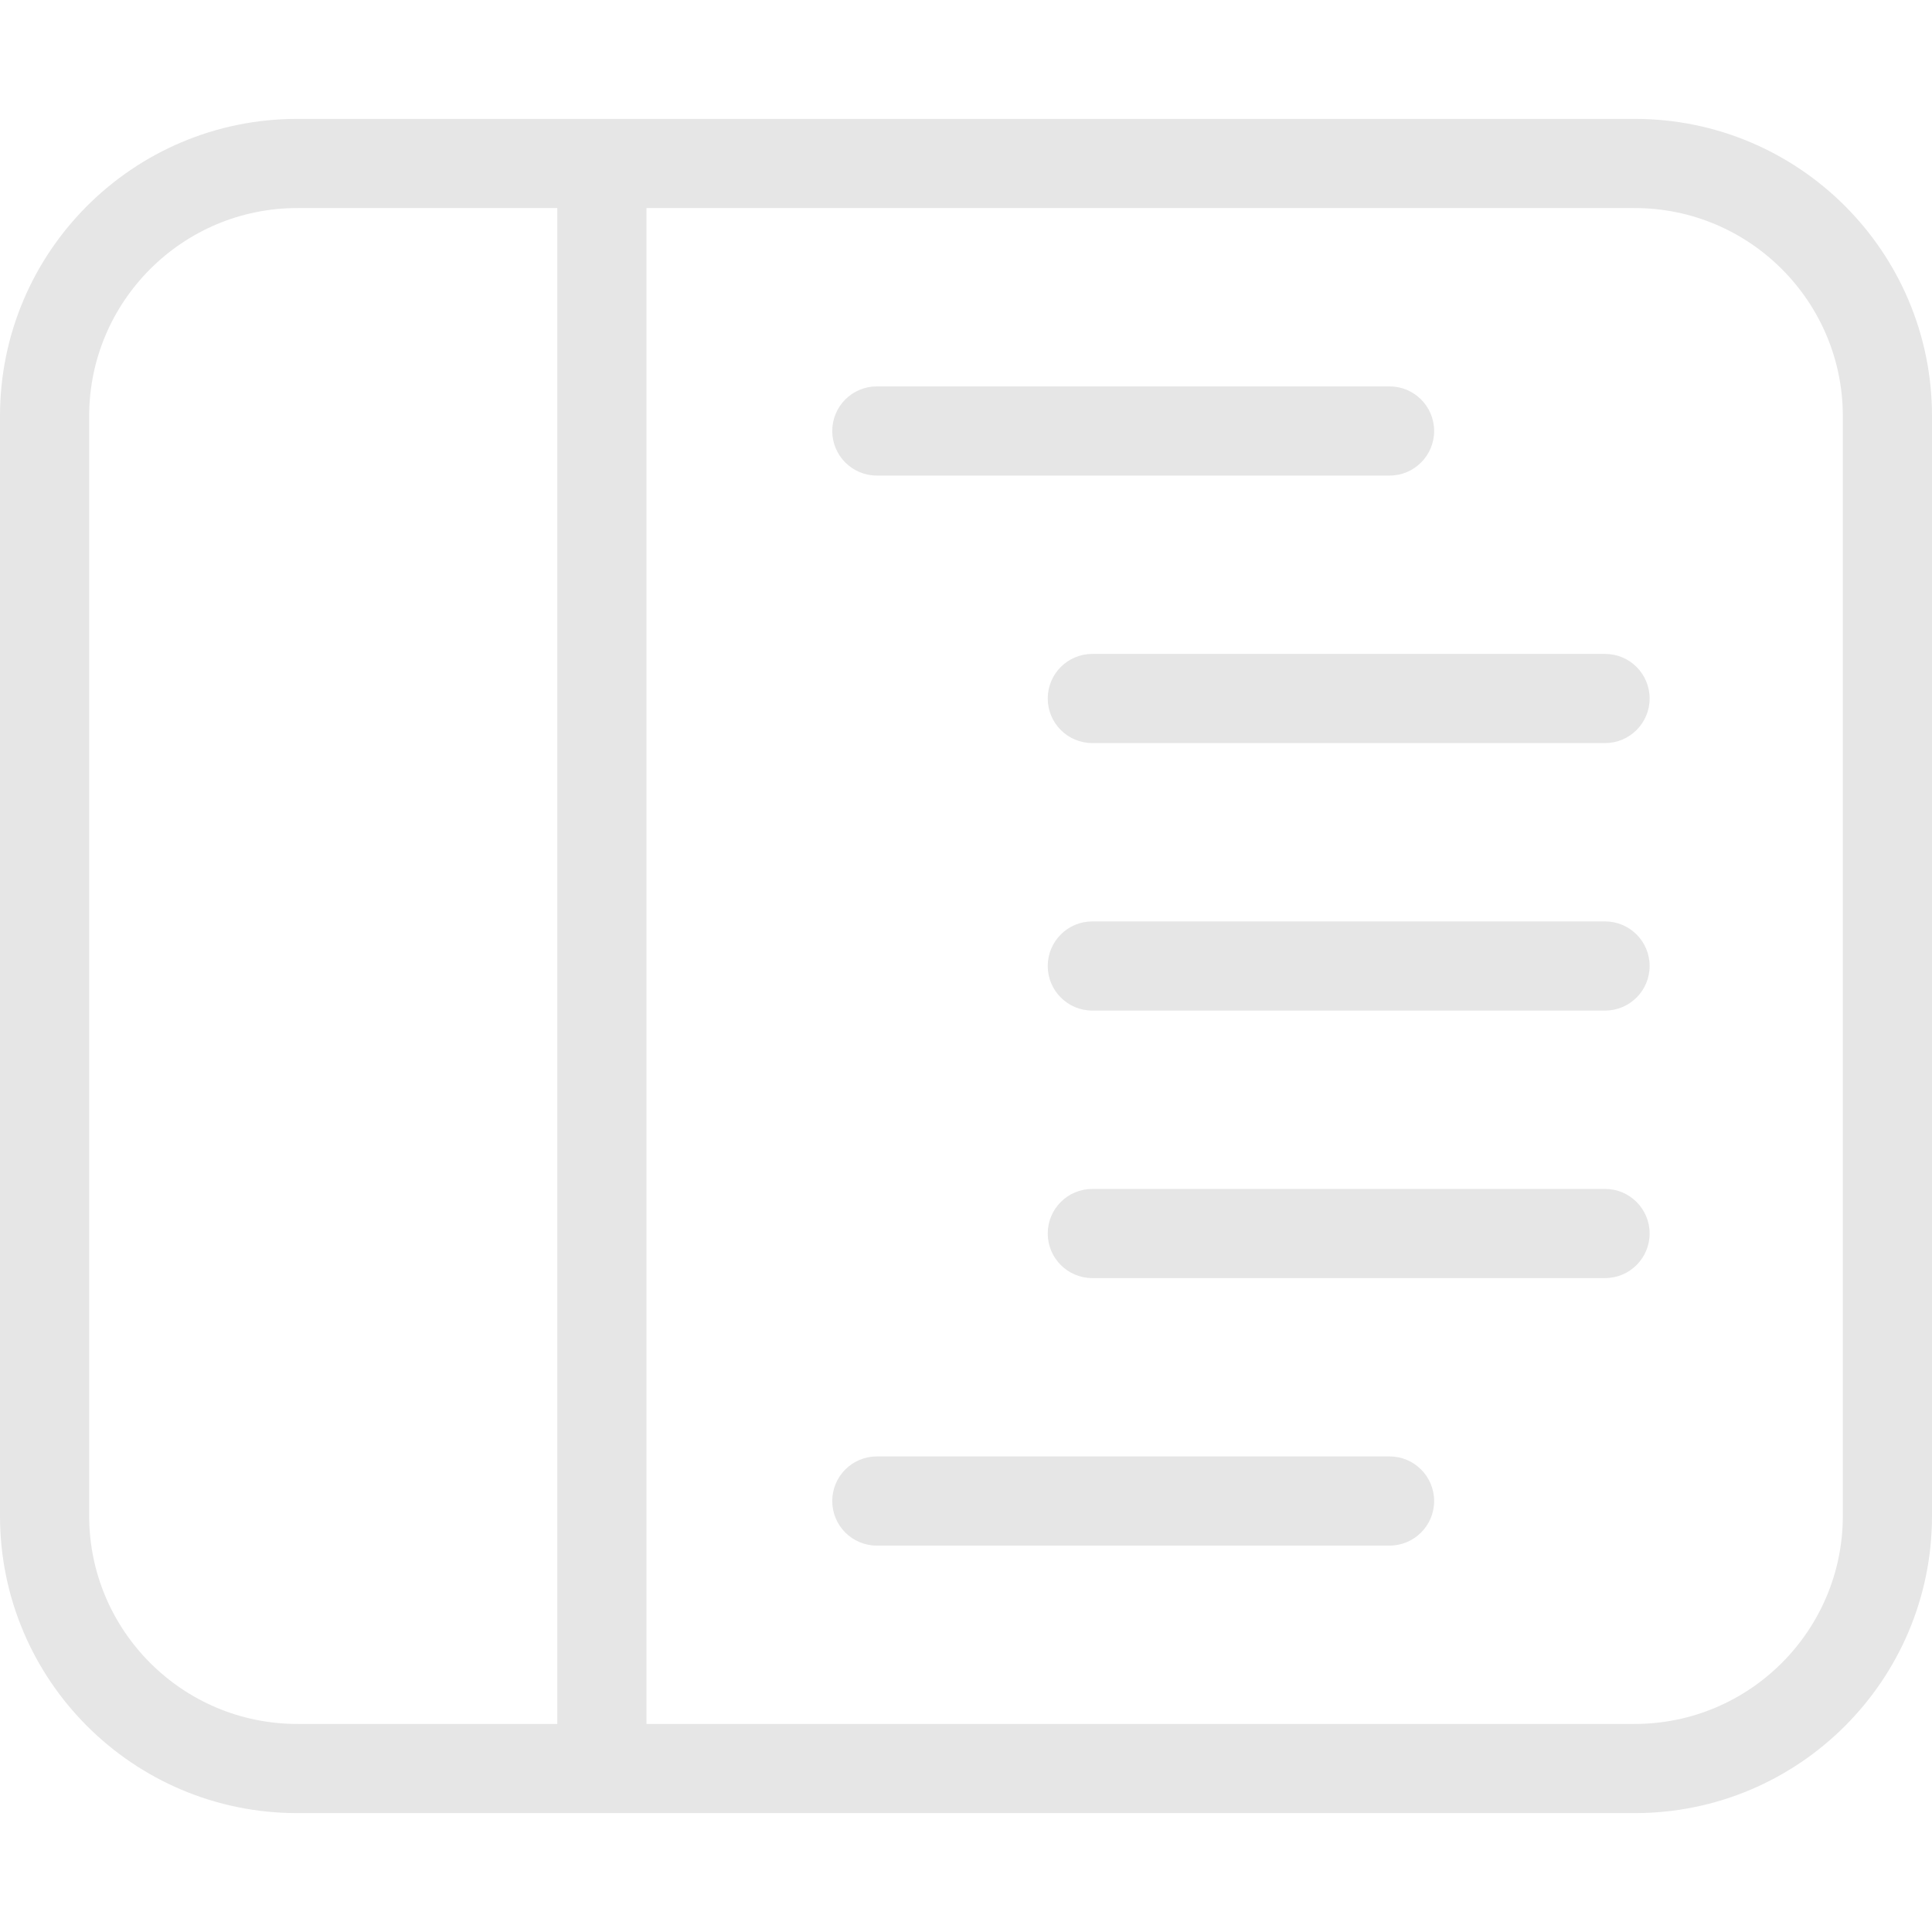
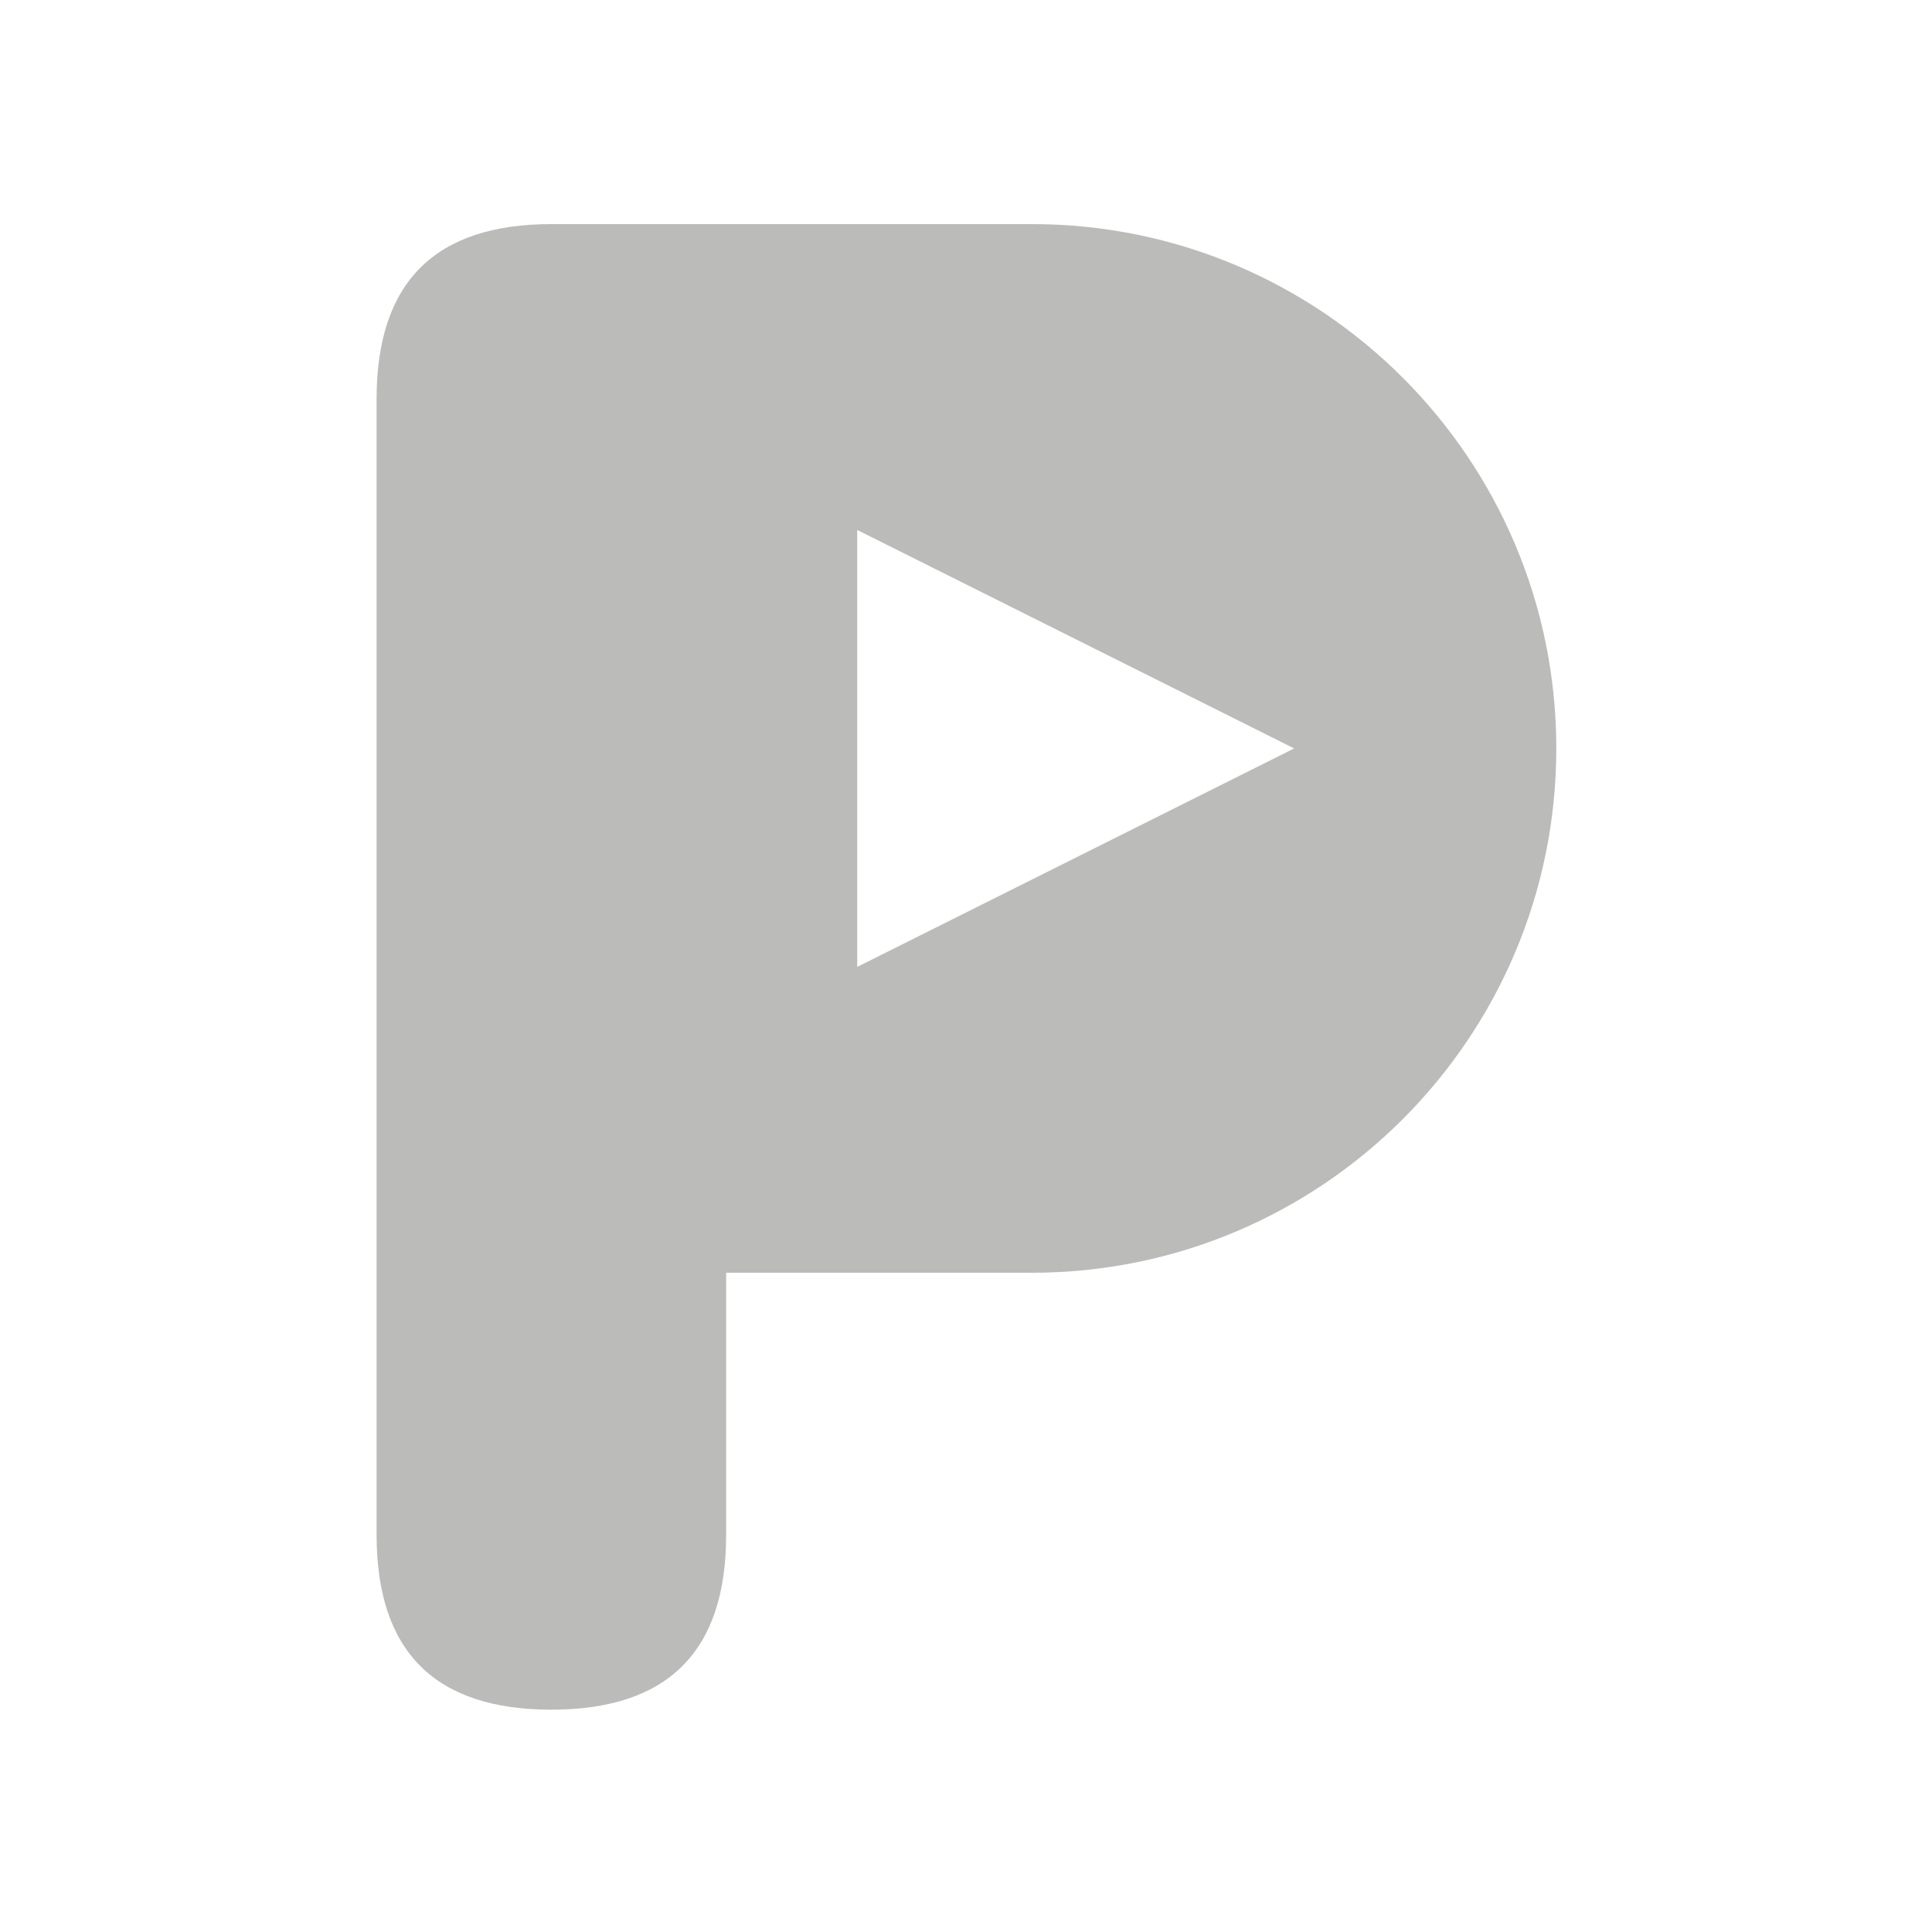
- <svg xmlns="http://www.w3.org/2000/svg" width="260" height="260" viewBox="0 0 260 260" opacity="0.1">
-   <path d="M220 16H40C17.909 16 0 33.909 0 56V204C0 226.091 17.909 244 40 244H220C242.091 244 260 226.091 260 204V56C260 33.909 242.091 16 220 16ZM12 204V56C12 40.561 24.561 28 40 28H75V232H40C24.561 232 12 219.439 12 204ZM248 204C248 219.439 235.439 232 220 232H87V28H220C235.439 28 248 40.561 248 56V204ZM112 58C112 54.686 114.686 52 118 52H187C190.314 52 193 54.686 193 58C193 61.314 190.314 64 187 64H118C114.686 64 112 61.314 112 58ZM193 202C193 205.314 190.314 208 187 208H118C114.686 208 112 205.314 112 202C112 198.686 114.686 196 118 196H187C190.314 196 193 198.686 193 202ZM222 94C222 97.314 219.314 100 216 100H147C143.686 100 141 97.314 141 94C141 90.686 143.686 88 147 88H216C219.314 88 222 90.686 222 94ZM222 130C222 133.314 219.314 136 216 136H147C143.686 136 141 133.314 141 130C141 126.686 143.686 124 147 124H216C219.314 124 222 126.686 222 130ZM222 166C222 169.314 219.314 172 216 172H147C143.686 172 141 169.314 141 166C141 162.686 143.686 160 147 160H216C219.314 160 222 162.686 222 166Z" />
+ <svg xmlns="http://www.w3.org/2000/svg" width="260" height="260" viewBox="0 0 260 260" opacity="0.3">
+   <g transform="translate(-14 -11) scale(2.94)">
+     <path fill="#1C1A18" fill-rule="evenodd" d="M22 22Q22 14 30 14L52 14A24 24 0 0 1 52 62L38 62L38 74Q38 82 30 82Q22 82 22 74ZM44 48L64 38L44 28Z" />
+   </g>
</svg>
